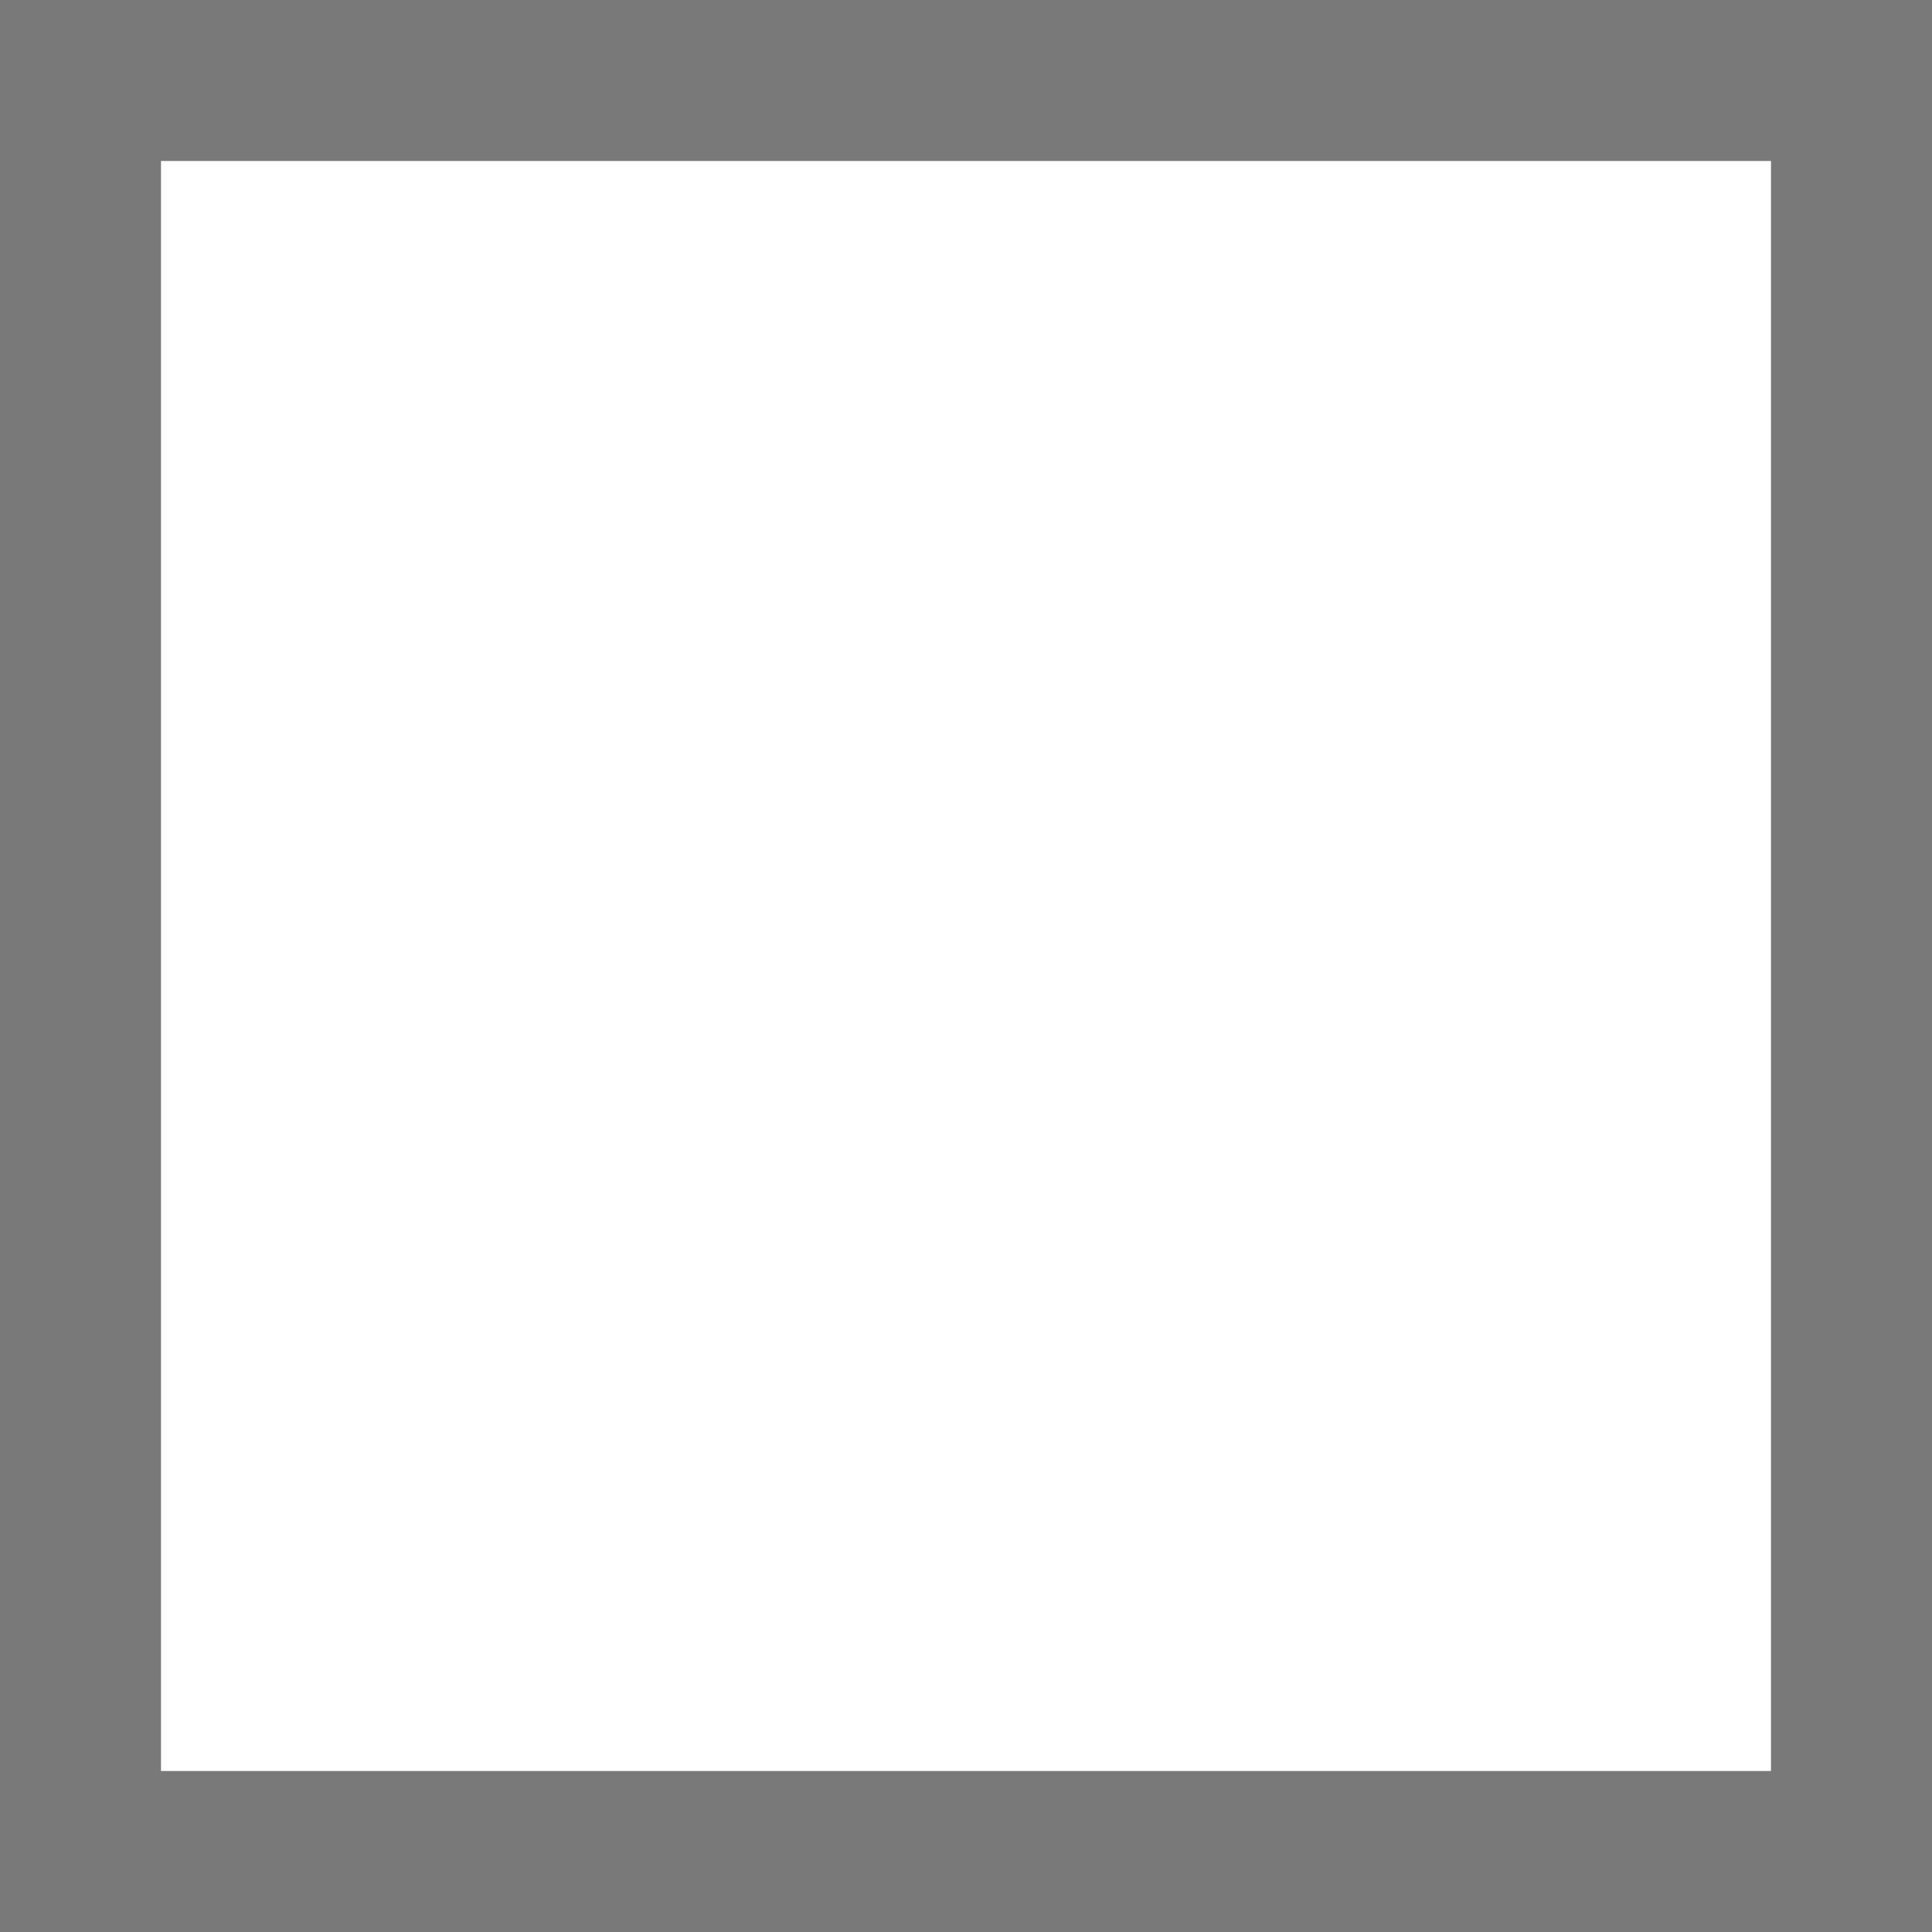
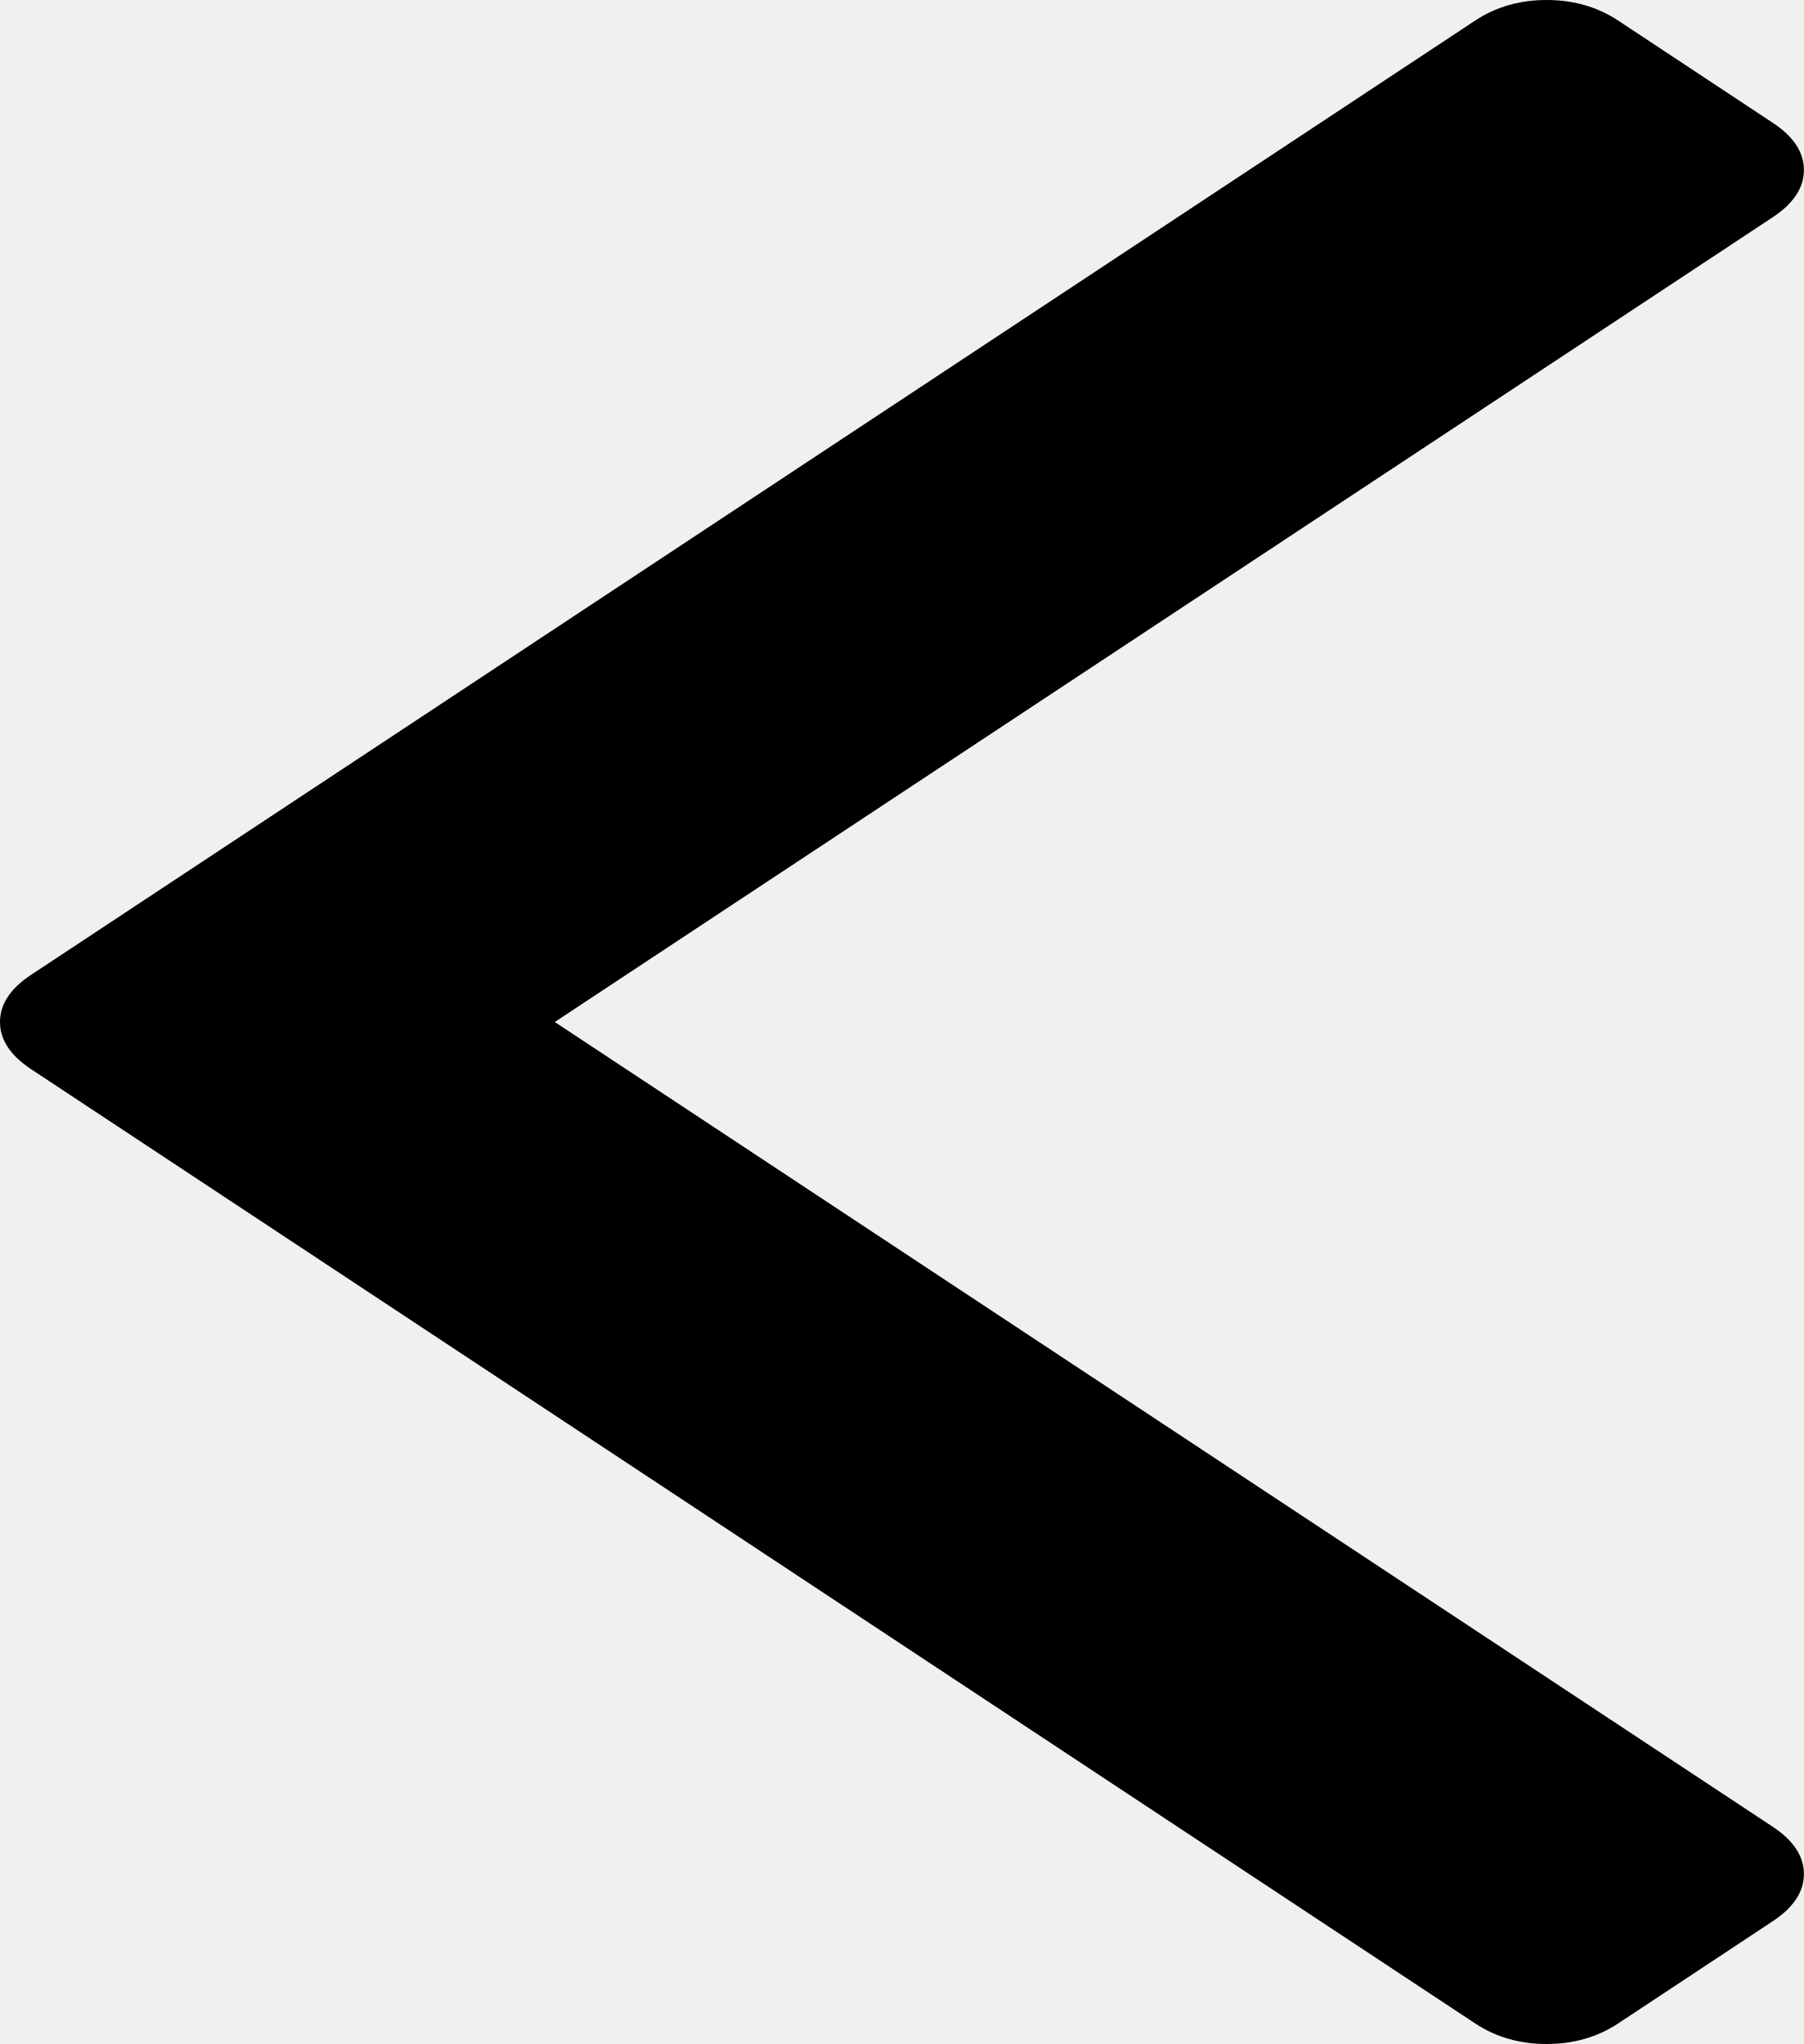
- <svg xmlns="http://www.w3.org/2000/svg" version="1.1" width="12px" height="12px" viewBox="41 154.5  12 12">
-   <path d="M 41.5 155  L 52.5 155  L 52.5 166  L 41.5 166  L 41.5 155  Z " fill-rule="nonzero" fill="#ffffff" stroke="none" />
-   <path d="M 41.5 155  L 52.5 155  L 52.5 166  L 41.5 166  L 41.5 155  Z " stroke-width="1" stroke="#797979" fill="none" />
+ <svg xmlns="http://www.w3.org/2000/svg" version="1.1" width="15px" height="17px">
+   <g transform="matrix(1 0 0 1 -237 -201 )">
+     <path d="M 14.742 1.022  C 14.914 1.136  15 1.266  15 1.414  C 15 1.561  14.914 1.692  14.742 1.806  L 4.613 8.5  L 14.742 15.194  C 14.914 15.308  15 15.439  15 15.586  C 15 15.734  14.914 15.864  14.742 15.978  L 13.454 16.83  C 13.282 16.943  13.084 17  12.861 17  C 12.637 17  12.44 16.943  12.268 16.83  L 0.258 8.892  C 0.086 8.778  0 8.648  0 8.5  C 0 8.352  0.086 8.222  0.258 8.108  L 12.268 0.17  C 12.44 0.057  12.637 0  12.861 0  C 13.084 0  13.282 0.057  13.454 0.17  L 14.742 1.022  Z " fill-rule="nonzero" fill="#000000" stroke="none" transform="matrix(1 0 0 1 237 201 )" />
+   </g>
</svg>
